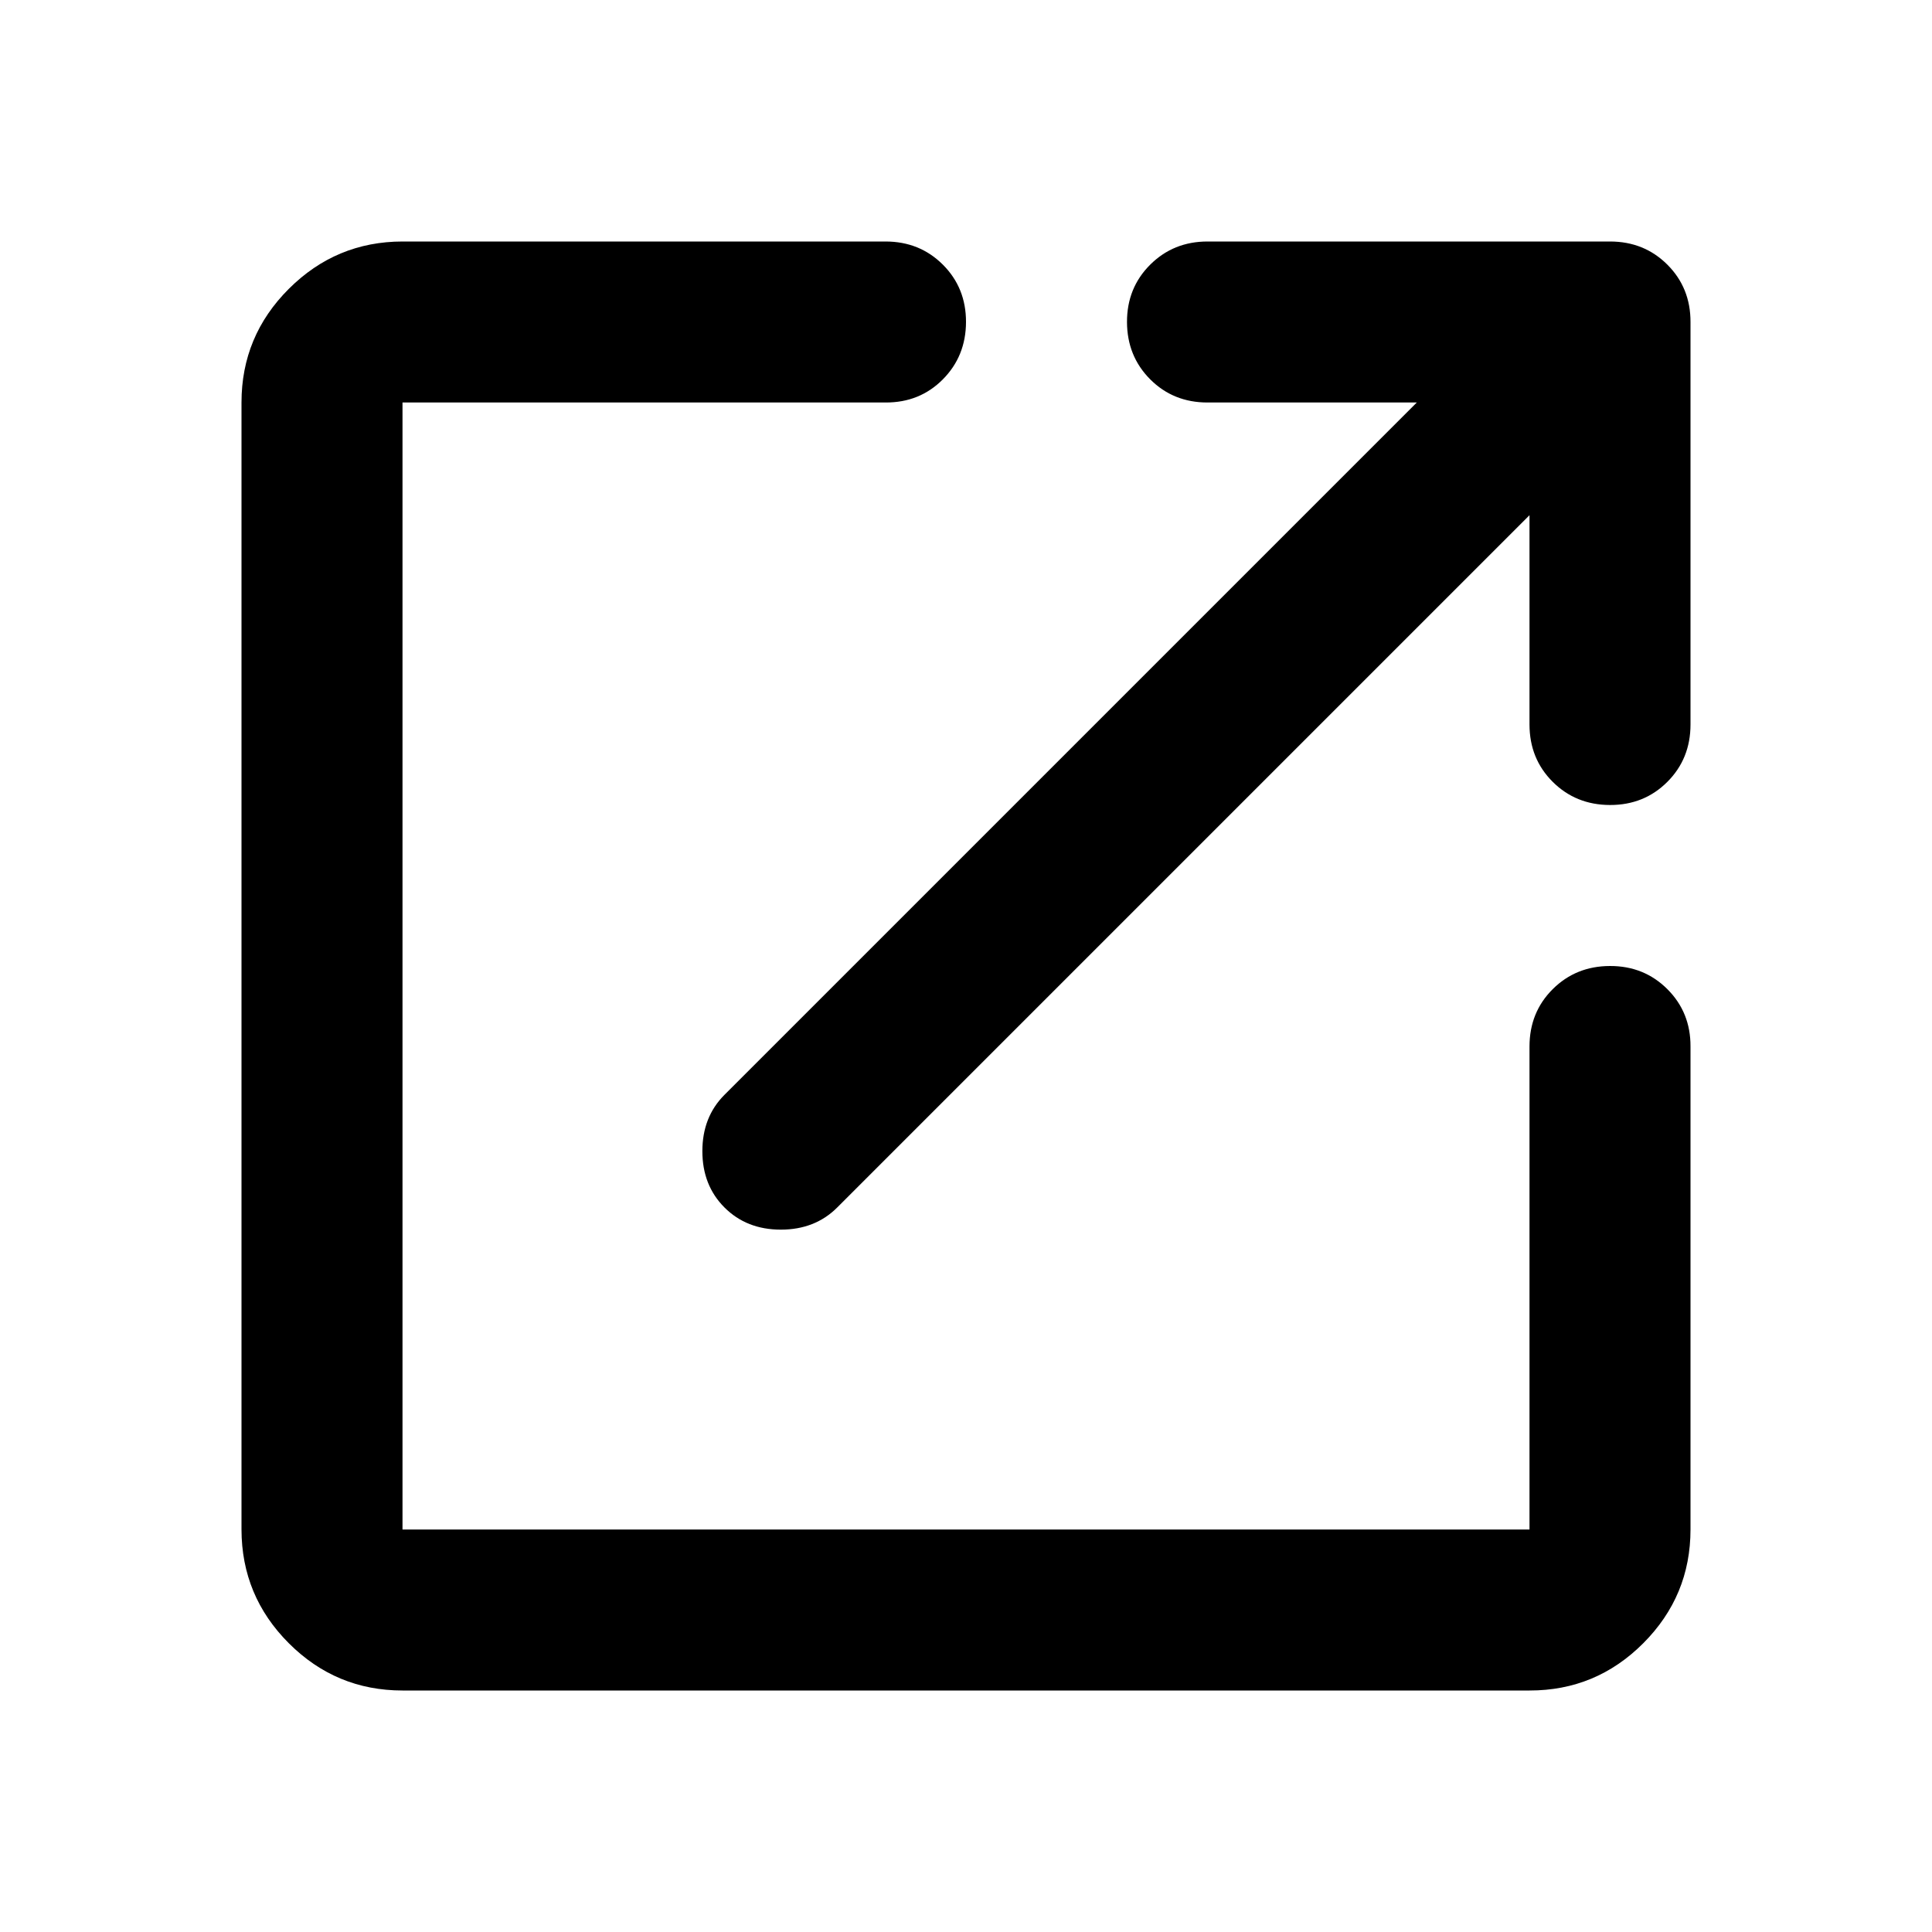
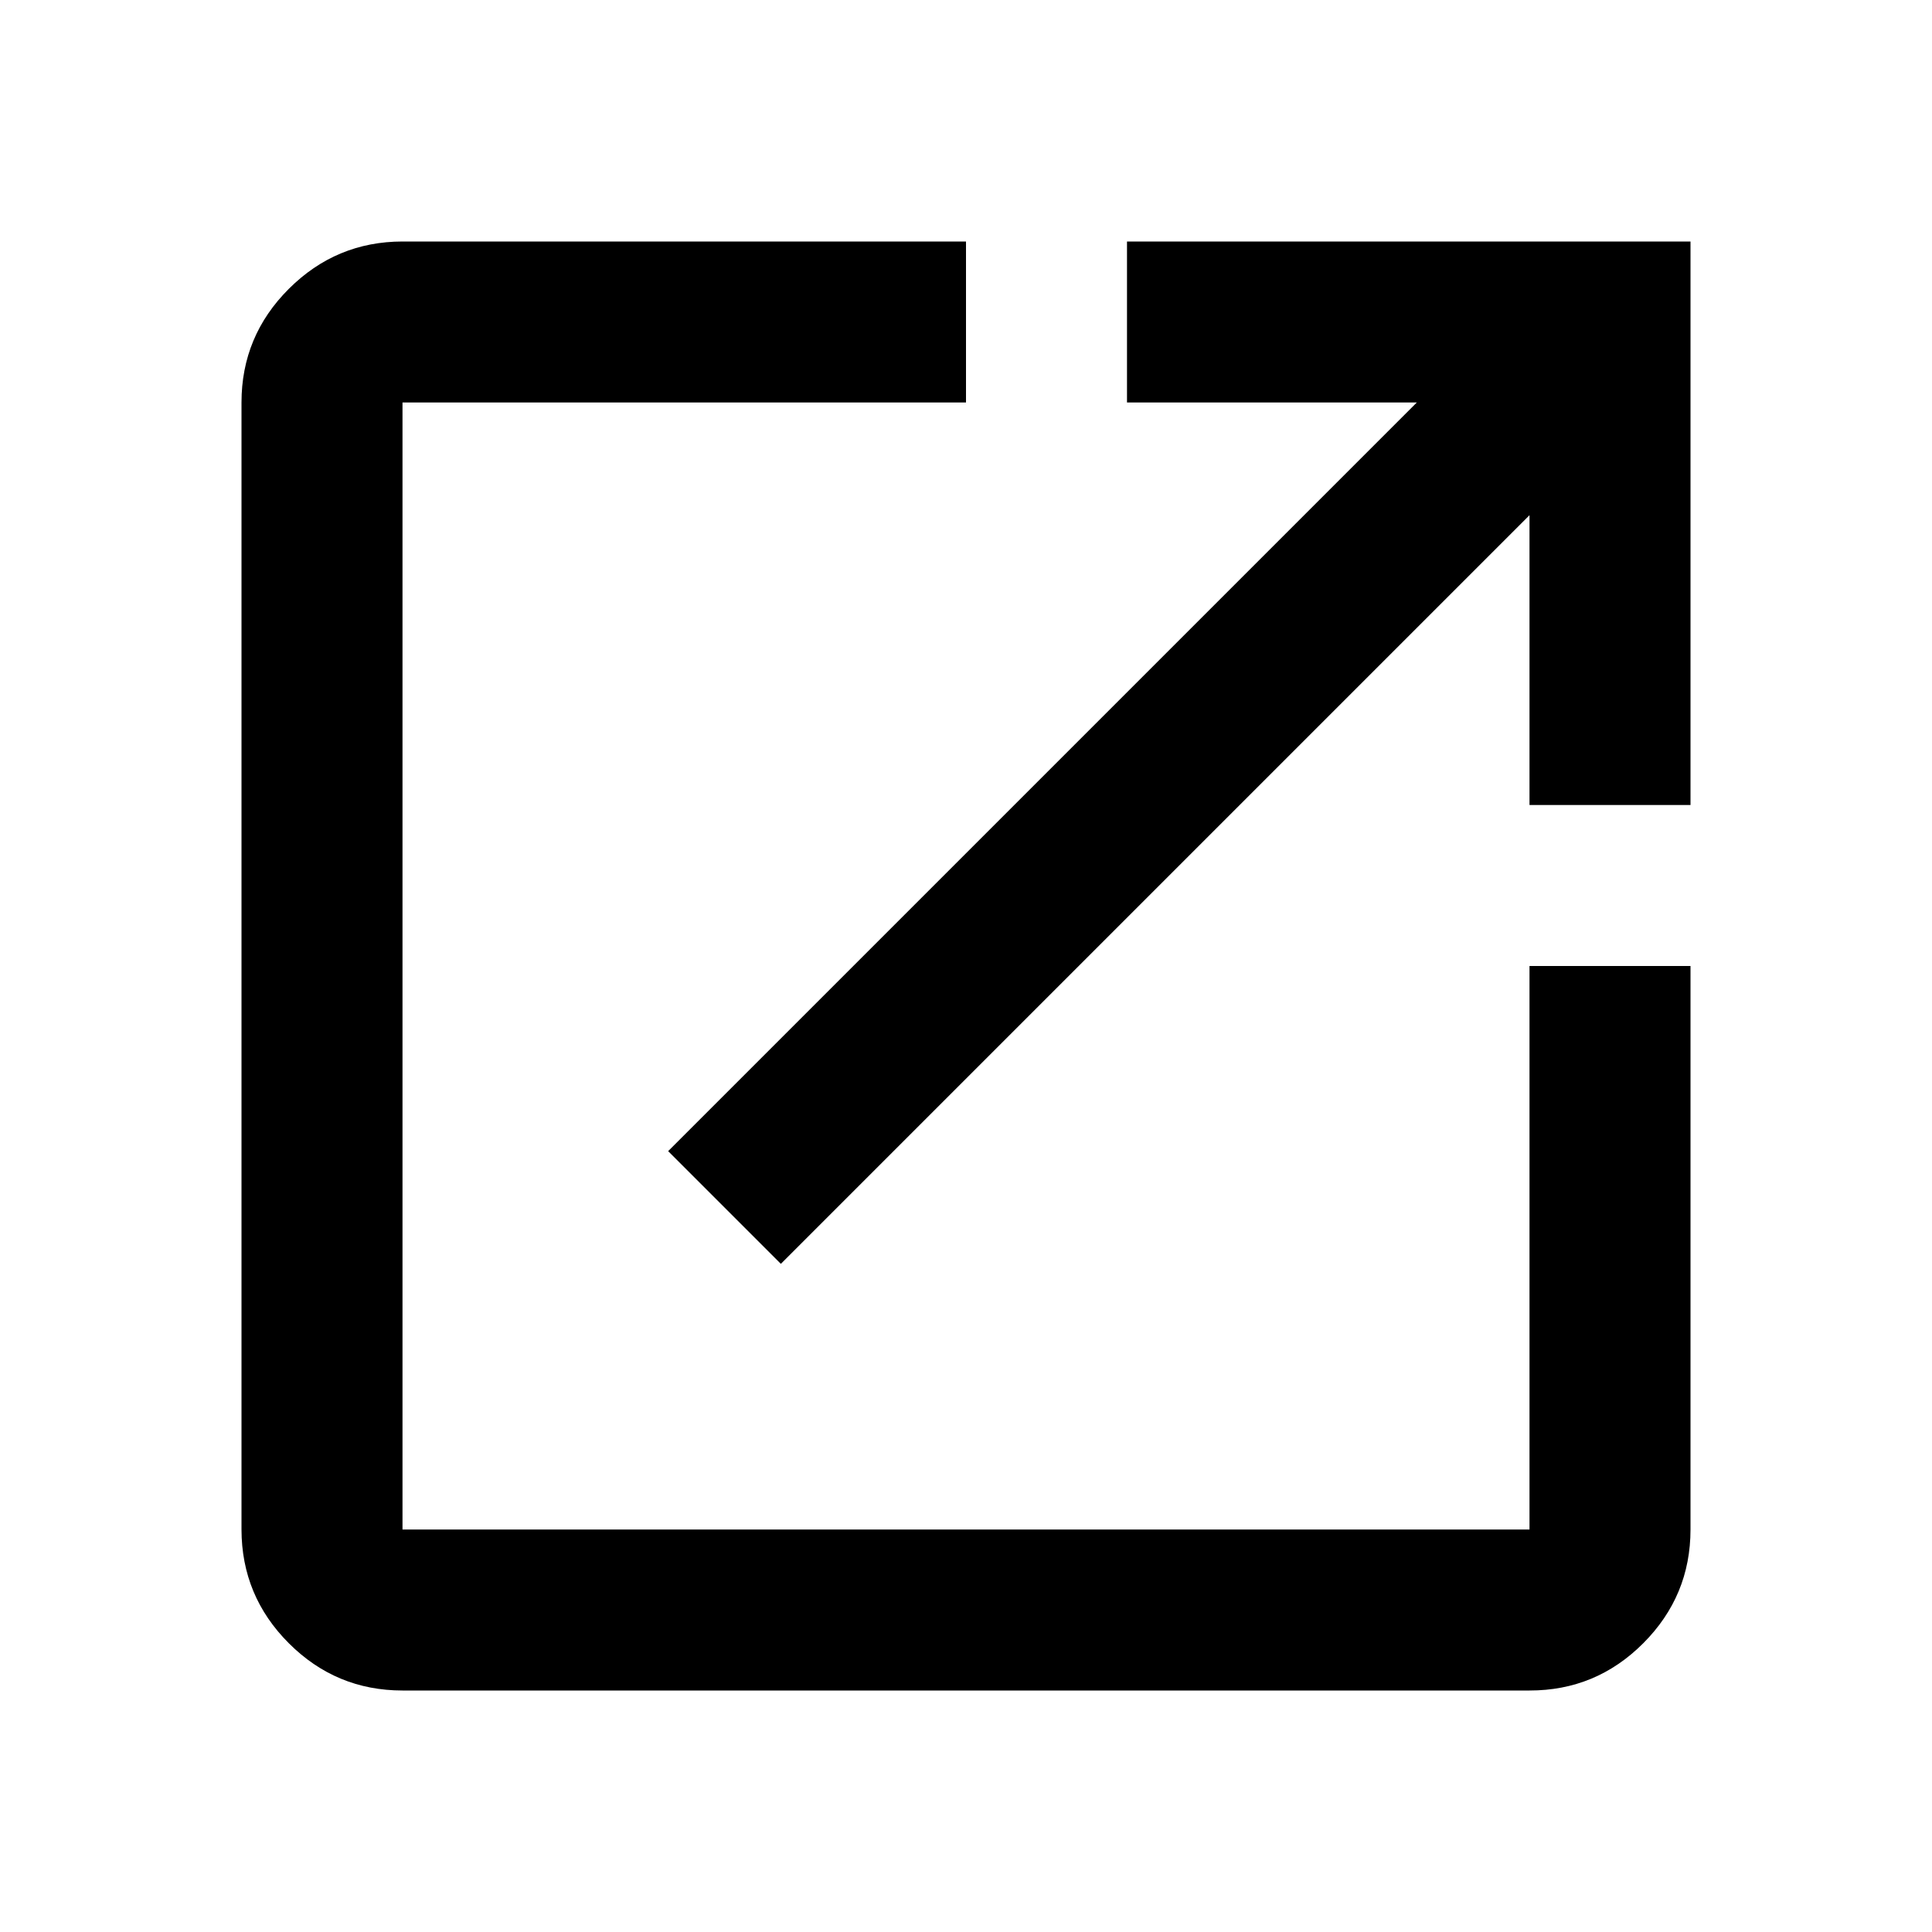
<svg xmlns="http://www.w3.org/2000/svg" width="1em" height="1em" viewBox="0 0 24 24">
-   <path fill="currentColor" d="M5 21q-.825 0-1.412-.587T3 19V5q0-.825.588-1.412T5 3h6q.425 0 .713.288T12 4t-.288.713T11 5H5v14h14v-6q0-.425.288-.712T20 12t.713.288T21 13v6q0 .825-.587 1.413T19 21zM19 6.4L10.4 15q-.275.275-.7.275T9 15t-.275-.7t.275-.7L17.6 5H15q-.425 0-.712-.288T14 4t.288-.712T15 3h5q.425 0 .713.288T21 4v5q0 .425-.288.713T20 10t-.712-.288T19 9z" />
+   <path fill="currentColor" d="M5 21q-.825 0-1.412-.587T3 19V5q0-.825.588-1.412T5 3h7v2H5v14h14v-7h2v7q0 .825-.587 1.413T19 21zm4.7-5.3l-1.4-1.4L17.6 5H14V3h7v7h-2V6.4z" />
</svg>
